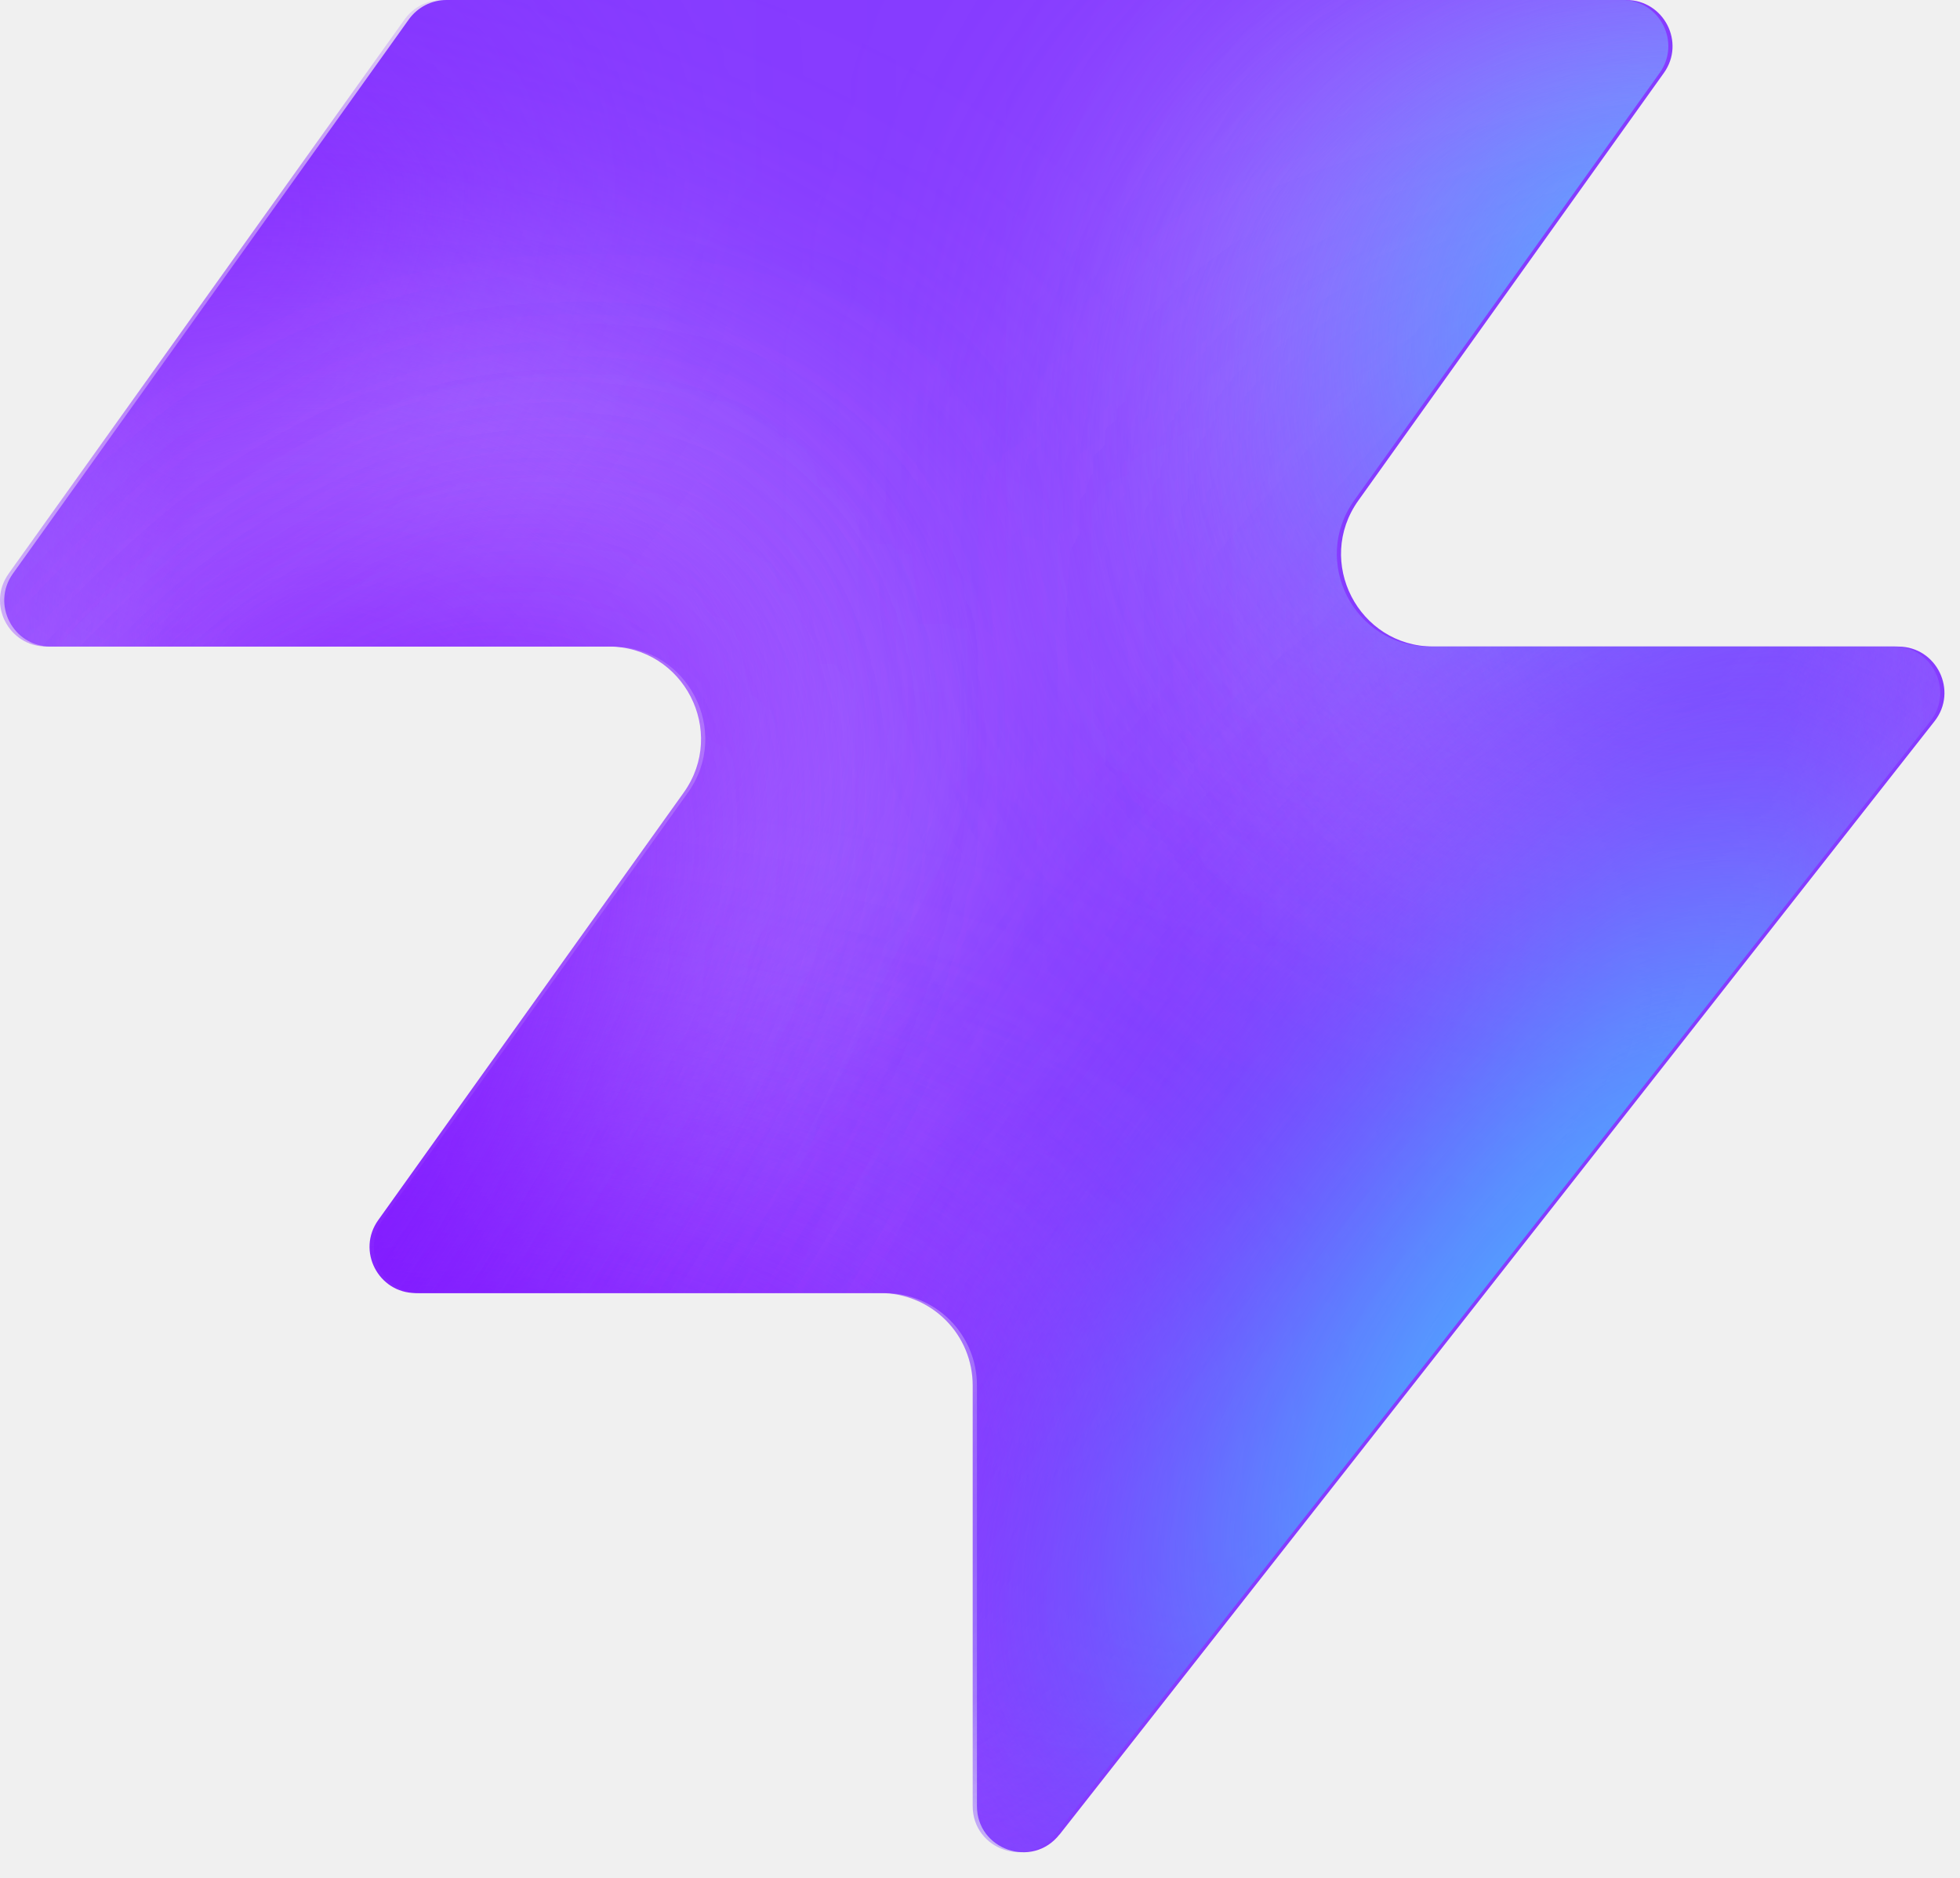
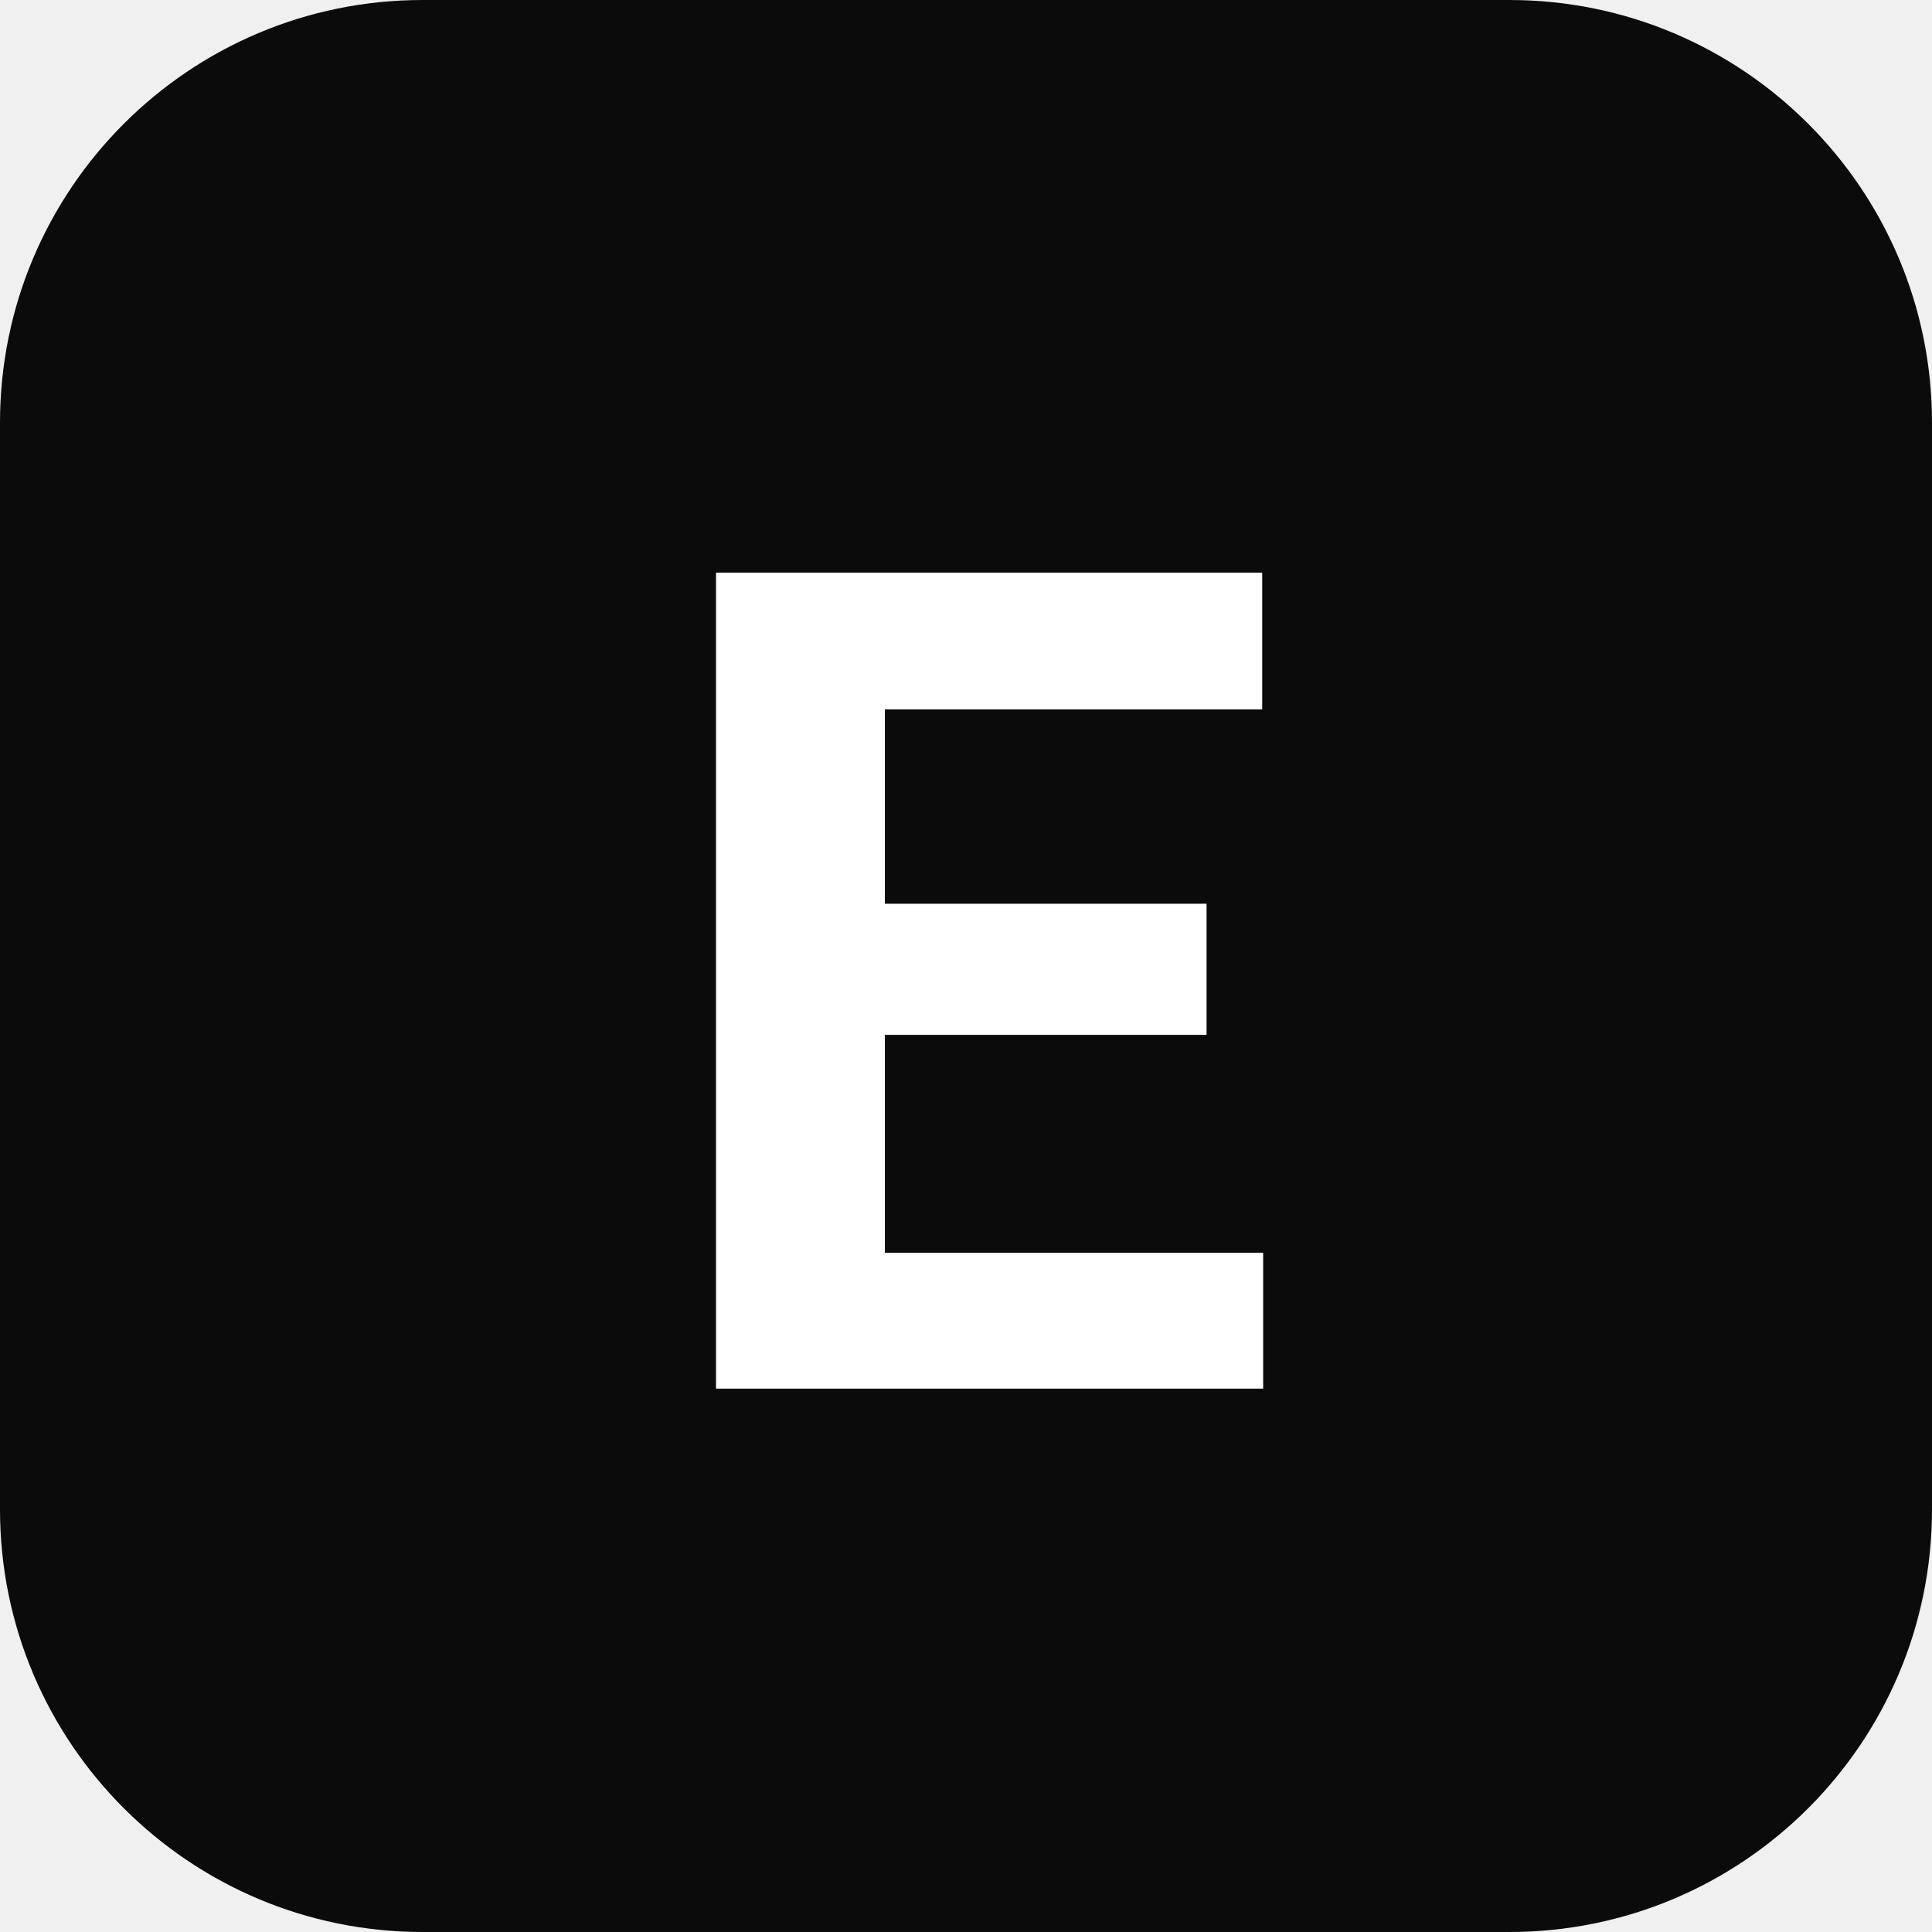
- <svg xmlns="http://www.w3.org/2000/svg" width="48" height="46" fill="none" viewBox="0 0 48 46">
-   <path fill="#863bff" d="M25.946 44.938c-.664.845-2.021.375-2.021-.698V33.937a2.26 2.26 0 0 0-2.262-2.262H10.287c-.92 0-1.456-1.04-.92-1.788l7.48-10.471c1.07-1.497 0-3.578-1.842-3.578H1.237c-.92 0-1.456-1.04-.92-1.788L10.013.474c.214-.297.556-.474.92-.474h28.894c.92 0 1.456 1.04.92 1.788l-7.48 10.471c-1.07 1.498 0 3.579 1.842 3.579h11.377c.943 0 1.473 1.088.89 1.83L25.947 44.94z" style="fill:#863bff;fill:color(display-p3 .525 .23 1);fill-opacity:1" />
-   <mask id="a" width="48" height="46" x="0" y="0" maskUnits="userSpaceOnUse" style="mask-type:alpha">
-     <path fill="#000" d="M25.842 44.938c-.664.844-2.021.375-2.021-.698V33.937a2.26 2.26 0 0 0-2.262-2.262H10.183c-.92 0-1.456-1.04-.92-1.788l7.48-10.471c1.07-1.498 0-3.579-1.842-3.579H1.133c-.92 0-1.456-1.04-.92-1.787L9.91.473c.214-.297.556-.474.92-.474h28.894c.92 0 1.456 1.04.92 1.788l-7.48 10.471c-1.07 1.498 0 3.578 1.842 3.578h11.377c.943 0 1.473 1.088.89 1.832L25.843 44.94z" style="fill:#000;fill-opacity:1" />
-   </mask>
-   <g mask="url(#a)">
-     <g filter="url(#b)">
-       <ellipse cx="5.508" cy="14.704" fill="#ede6ff" rx="5.508" ry="14.704" style="fill:#ede6ff;fill:color(display-p3 .927 .903 1);fill-opacity:1" transform="matrix(.00324 1 1 -.00324 -4.47 31.516)" />
-     </g>
-     <g filter="url(#c)">
-       <ellipse cx="10.399" cy="29.851" fill="#ede6ff" rx="10.399" ry="29.851" style="fill:#ede6ff;fill:color(display-p3 .927 .903 1);fill-opacity:1" transform="matrix(.00324 1 1 -.00324 -39.328 7.883)" />
-     </g>
-     <g filter="url(#d)">
-       <ellipse cx="5.508" cy="30.487" fill="#7e14ff" rx="5.508" ry="30.487" style="fill:#7e14ff;fill:color(display-p3 .492 .077 1);fill-opacity:1" transform="rotate(89.814 -25.913 -14.639)scale(1 -1)" />
-     </g>
-     <g filter="url(#e)">
-       <ellipse cx="5.508" cy="30.599" fill="#7e14ff" rx="5.508" ry="30.599" style="fill:#7e14ff;fill:color(display-p3 .492 .077 1);fill-opacity:1" transform="rotate(89.814 -32.644 -3.334)scale(1 -1)" />
-     </g>
-     <g filter="url(#f)">
-       <ellipse cx="5.508" cy="30.599" fill="#7e14ff" rx="5.508" ry="30.599" style="fill:#7e14ff;fill:color(display-p3 .492 .077 1);fill-opacity:1" transform="matrix(.00324 1 1 -.00324 -34.34 30.47)" />
-     </g>
-     <g filter="url(#g)">
-       <ellipse cx="14.072" cy="22.078" fill="#ede6ff" rx="14.072" ry="22.078" style="fill:#ede6ff;fill:color(display-p3 .927 .903 1);fill-opacity:1" transform="rotate(93.35 24.506 48.493)scale(-1 1)" />
-     </g>
-     <g filter="url(#h)">
-       <ellipse cx="3.47" cy="21.501" fill="#7e14ff" rx="3.47" ry="21.501" style="fill:#7e14ff;fill:color(display-p3 .492 .077 1);fill-opacity:1" transform="rotate(89.009 28.708 47.59)scale(-1 1)" />
-     </g>
-     <g filter="url(#i)">
-       <ellipse cx="3.47" cy="21.501" fill="#7e14ff" rx="3.47" ry="21.501" style="fill:#7e14ff;fill:color(display-p3 .492 .077 1);fill-opacity:1" transform="rotate(89.009 28.708 47.59)scale(-1 1)" />
-     </g>
-     <g filter="url(#j)">
-       <ellipse cx=".387" cy="8.972" fill="#7e14ff" rx="4.407" ry="29.108" style="fill:#7e14ff;fill:color(display-p3 .492 .077 1);fill-opacity:1" transform="rotate(39.51 .387 8.972)" />
-     </g>
-     <g filter="url(#k)">
-       <ellipse cx="47.523" cy="-6.092" fill="#7e14ff" rx="4.407" ry="29.108" style="fill:#7e14ff;fill:color(display-p3 .492 .077 1);fill-opacity:1" transform="rotate(37.892 47.523 -6.092)" />
-     </g>
-     <g filter="url(#l)">
-       <ellipse cx="41.412" cy="6.333" fill="#47bfff" rx="5.971" ry="9.665" style="fill:#47bfff;fill:color(display-p3 .28 .748 1);fill-opacity:1" transform="rotate(37.892 41.412 6.333)" />
-     </g>
-     <g filter="url(#m)">
-       <ellipse cx="-1.879" cy="38.332" fill="#7e14ff" rx="4.407" ry="29.108" style="fill:#7e14ff;fill:color(display-p3 .492 .077 1);fill-opacity:1" transform="rotate(37.892 -1.88 38.332)" />
-     </g>
-     <g filter="url(#n)">
-       <ellipse cx="-1.879" cy="38.332" fill="#7e14ff" rx="4.407" ry="29.108" style="fill:#7e14ff;fill:color(display-p3 .492 .077 1);fill-opacity:1" transform="rotate(37.892 -1.88 38.332)" />
-     </g>
-     <g filter="url(#o)">
-       <ellipse cx="35.651" cy="29.907" fill="#7e14ff" rx="4.407" ry="29.108" style="fill:#7e14ff;fill:color(display-p3 .492 .077 1);fill-opacity:1" transform="rotate(37.892 35.651 29.907)" />
-     </g>
-     <g filter="url(#p)">
-       <ellipse cx="38.418" cy="32.4" fill="#47bfff" rx="5.971" ry="15.297" style="fill:#47bfff;fill:color(display-p3 .28 .748 1);fill-opacity:1" transform="rotate(37.892 38.418 32.4)" />
-     </g>
-   </g>
-   <defs>
-     <filter id="b" width="60.045" height="41.654" x="-19.77" y="16.149" color-interpolation-filters="sRGB" filterUnits="userSpaceOnUse">
-       <feFlood flood-opacity="0" result="BackgroundImageFix" />
-       <feBlend in="SourceGraphic" in2="BackgroundImageFix" result="shape" />
-       <feGaussianBlur result="effect1_foregroundBlur_2002_17158" stdDeviation="7.659" />
-     </filter>
-     <filter id="c" width="90.34" height="51.437" x="-54.613" y="-7.533" color-interpolation-filters="sRGB" filterUnits="userSpaceOnUse">
-       <feFlood flood-opacity="0" result="BackgroundImageFix" />
-       <feBlend in="SourceGraphic" in2="BackgroundImageFix" result="shape" />
-       <feGaussianBlur result="effect1_foregroundBlur_2002_17158" stdDeviation="7.659" />
-     </filter>
-     <filter id="d" width="79.355" height="29.4" x="-49.64" y="2.03" color-interpolation-filters="sRGB" filterUnits="userSpaceOnUse">
-       <feFlood flood-opacity="0" result="BackgroundImageFix" />
-       <feBlend in="SourceGraphic" in2="BackgroundImageFix" result="shape" />
-       <feGaussianBlur result="effect1_foregroundBlur_2002_17158" stdDeviation="4.596" />
-     </filter>
-     <filter id="e" width="79.579" height="29.4" x="-45.045" y="20.029" color-interpolation-filters="sRGB" filterUnits="userSpaceOnUse">
-       <feFlood flood-opacity="0" result="BackgroundImageFix" />
-       <feBlend in="SourceGraphic" in2="BackgroundImageFix" result="shape" />
-       <feGaussianBlur result="effect1_foregroundBlur_2002_17158" stdDeviation="4.596" />
-     </filter>
-     <filter id="f" width="79.579" height="29.4" x="-43.513" y="21.178" color-interpolation-filters="sRGB" filterUnits="userSpaceOnUse">
-       <feFlood flood-opacity="0" result="BackgroundImageFix" />
-       <feBlend in="SourceGraphic" in2="BackgroundImageFix" result="shape" />
-       <feGaussianBlur result="effect1_foregroundBlur_2002_17158" stdDeviation="4.596" />
-     </filter>
-     <filter id="g" width="74.749" height="58.852" x="15.756" y="-17.901" color-interpolation-filters="sRGB" filterUnits="userSpaceOnUse">
-       <feFlood flood-opacity="0" result="BackgroundImageFix" />
-       <feBlend in="SourceGraphic" in2="BackgroundImageFix" result="shape" />
-       <feGaussianBlur result="effect1_foregroundBlur_2002_17158" stdDeviation="7.659" />
-     </filter>
-     <filter id="h" width="61.377" height="25.362" x="23.548" y="2.284" color-interpolation-filters="sRGB" filterUnits="userSpaceOnUse">
-       <feFlood flood-opacity="0" result="BackgroundImageFix" />
-       <feBlend in="SourceGraphic" in2="BackgroundImageFix" result="shape" />
-       <feGaussianBlur result="effect1_foregroundBlur_2002_17158" stdDeviation="4.596" />
-     </filter>
-     <filter id="i" width="61.377" height="25.362" x="23.548" y="2.284" color-interpolation-filters="sRGB" filterUnits="userSpaceOnUse">
-       <feFlood flood-opacity="0" result="BackgroundImageFix" />
-       <feBlend in="SourceGraphic" in2="BackgroundImageFix" result="shape" />
-       <feGaussianBlur result="effect1_foregroundBlur_2002_17158" stdDeviation="4.596" />
-     </filter>
-     <filter id="j" width="56.045" height="63.649" x="-27.636" y="-22.853" color-interpolation-filters="sRGB" filterUnits="userSpaceOnUse">
-       <feFlood flood-opacity="0" result="BackgroundImageFix" />
-       <feBlend in="SourceGraphic" in2="BackgroundImageFix" result="shape" />
-       <feGaussianBlur result="effect1_foregroundBlur_2002_17158" stdDeviation="4.596" />
-     </filter>
-     <filter id="k" width="54.814" height="64.646" x="20.116" y="-38.415" color-interpolation-filters="sRGB" filterUnits="userSpaceOnUse">
-       <feFlood flood-opacity="0" result="BackgroundImageFix" />
-       <feBlend in="SourceGraphic" in2="BackgroundImageFix" result="shape" />
-       <feGaussianBlur result="effect1_foregroundBlur_2002_17158" stdDeviation="4.596" />
-     </filter>
-     <filter id="l" width="33.541" height="35.313" x="24.641" y="-11.323" color-interpolation-filters="sRGB" filterUnits="userSpaceOnUse">
-       <feFlood flood-opacity="0" result="BackgroundImageFix" />
-       <feBlend in="SourceGraphic" in2="BackgroundImageFix" result="shape" />
-       <feGaussianBlur result="effect1_foregroundBlur_2002_17158" stdDeviation="4.596" />
-     </filter>
-     <filter id="m" width="54.814" height="64.646" x="-29.286" y="6.009" color-interpolation-filters="sRGB" filterUnits="userSpaceOnUse">
-       <feFlood flood-opacity="0" result="BackgroundImageFix" />
-       <feBlend in="SourceGraphic" in2="BackgroundImageFix" result="shape" />
-       <feGaussianBlur result="effect1_foregroundBlur_2002_17158" stdDeviation="4.596" />
-     </filter>
-     <filter id="n" width="54.814" height="64.646" x="-29.286" y="6.009" color-interpolation-filters="sRGB" filterUnits="userSpaceOnUse">
-       <feFlood flood-opacity="0" result="BackgroundImageFix" />
-       <feBlend in="SourceGraphic" in2="BackgroundImageFix" result="shape" />
-       <feGaussianBlur result="effect1_foregroundBlur_2002_17158" stdDeviation="4.596" />
-     </filter>
-     <filter id="o" width="54.814" height="64.646" x="8.244" y="-2.416" color-interpolation-filters="sRGB" filterUnits="userSpaceOnUse">
-       <feFlood flood-opacity="0" result="BackgroundImageFix" />
-       <feBlend in="SourceGraphic" in2="BackgroundImageFix" result="shape" />
-       <feGaussianBlur result="effect1_foregroundBlur_2002_17158" stdDeviation="4.596" />
-     </filter>
-     <filter id="p" width="39.409" height="43.623" x="18.713" y="10.588" color-interpolation-filters="sRGB" filterUnits="userSpaceOnUse">
-       <feFlood flood-opacity="0" result="BackgroundImageFix" />
-       <feBlend in="SourceGraphic" in2="BackgroundImageFix" result="shape" />
-       <feGaussianBlur result="effect1_foregroundBlur_2002_17158" stdDeviation="4.596" />
-     </filter>
-   </defs>
+ <svg xmlns="http://www.w3.org/2000/svg" width="32" height="32" viewBox="0 0 32 32">
+   <rect width="32" height="32" rx="7" fill="#0b0b0b" />
+   <text x="16" y="23" text-anchor="middle" font-family="system-ui, -apple-system, Segoe UI, Roboto, sans-serif" font-size="19" font-weight="700" fill="#ffffff">E</text>
</svg>
